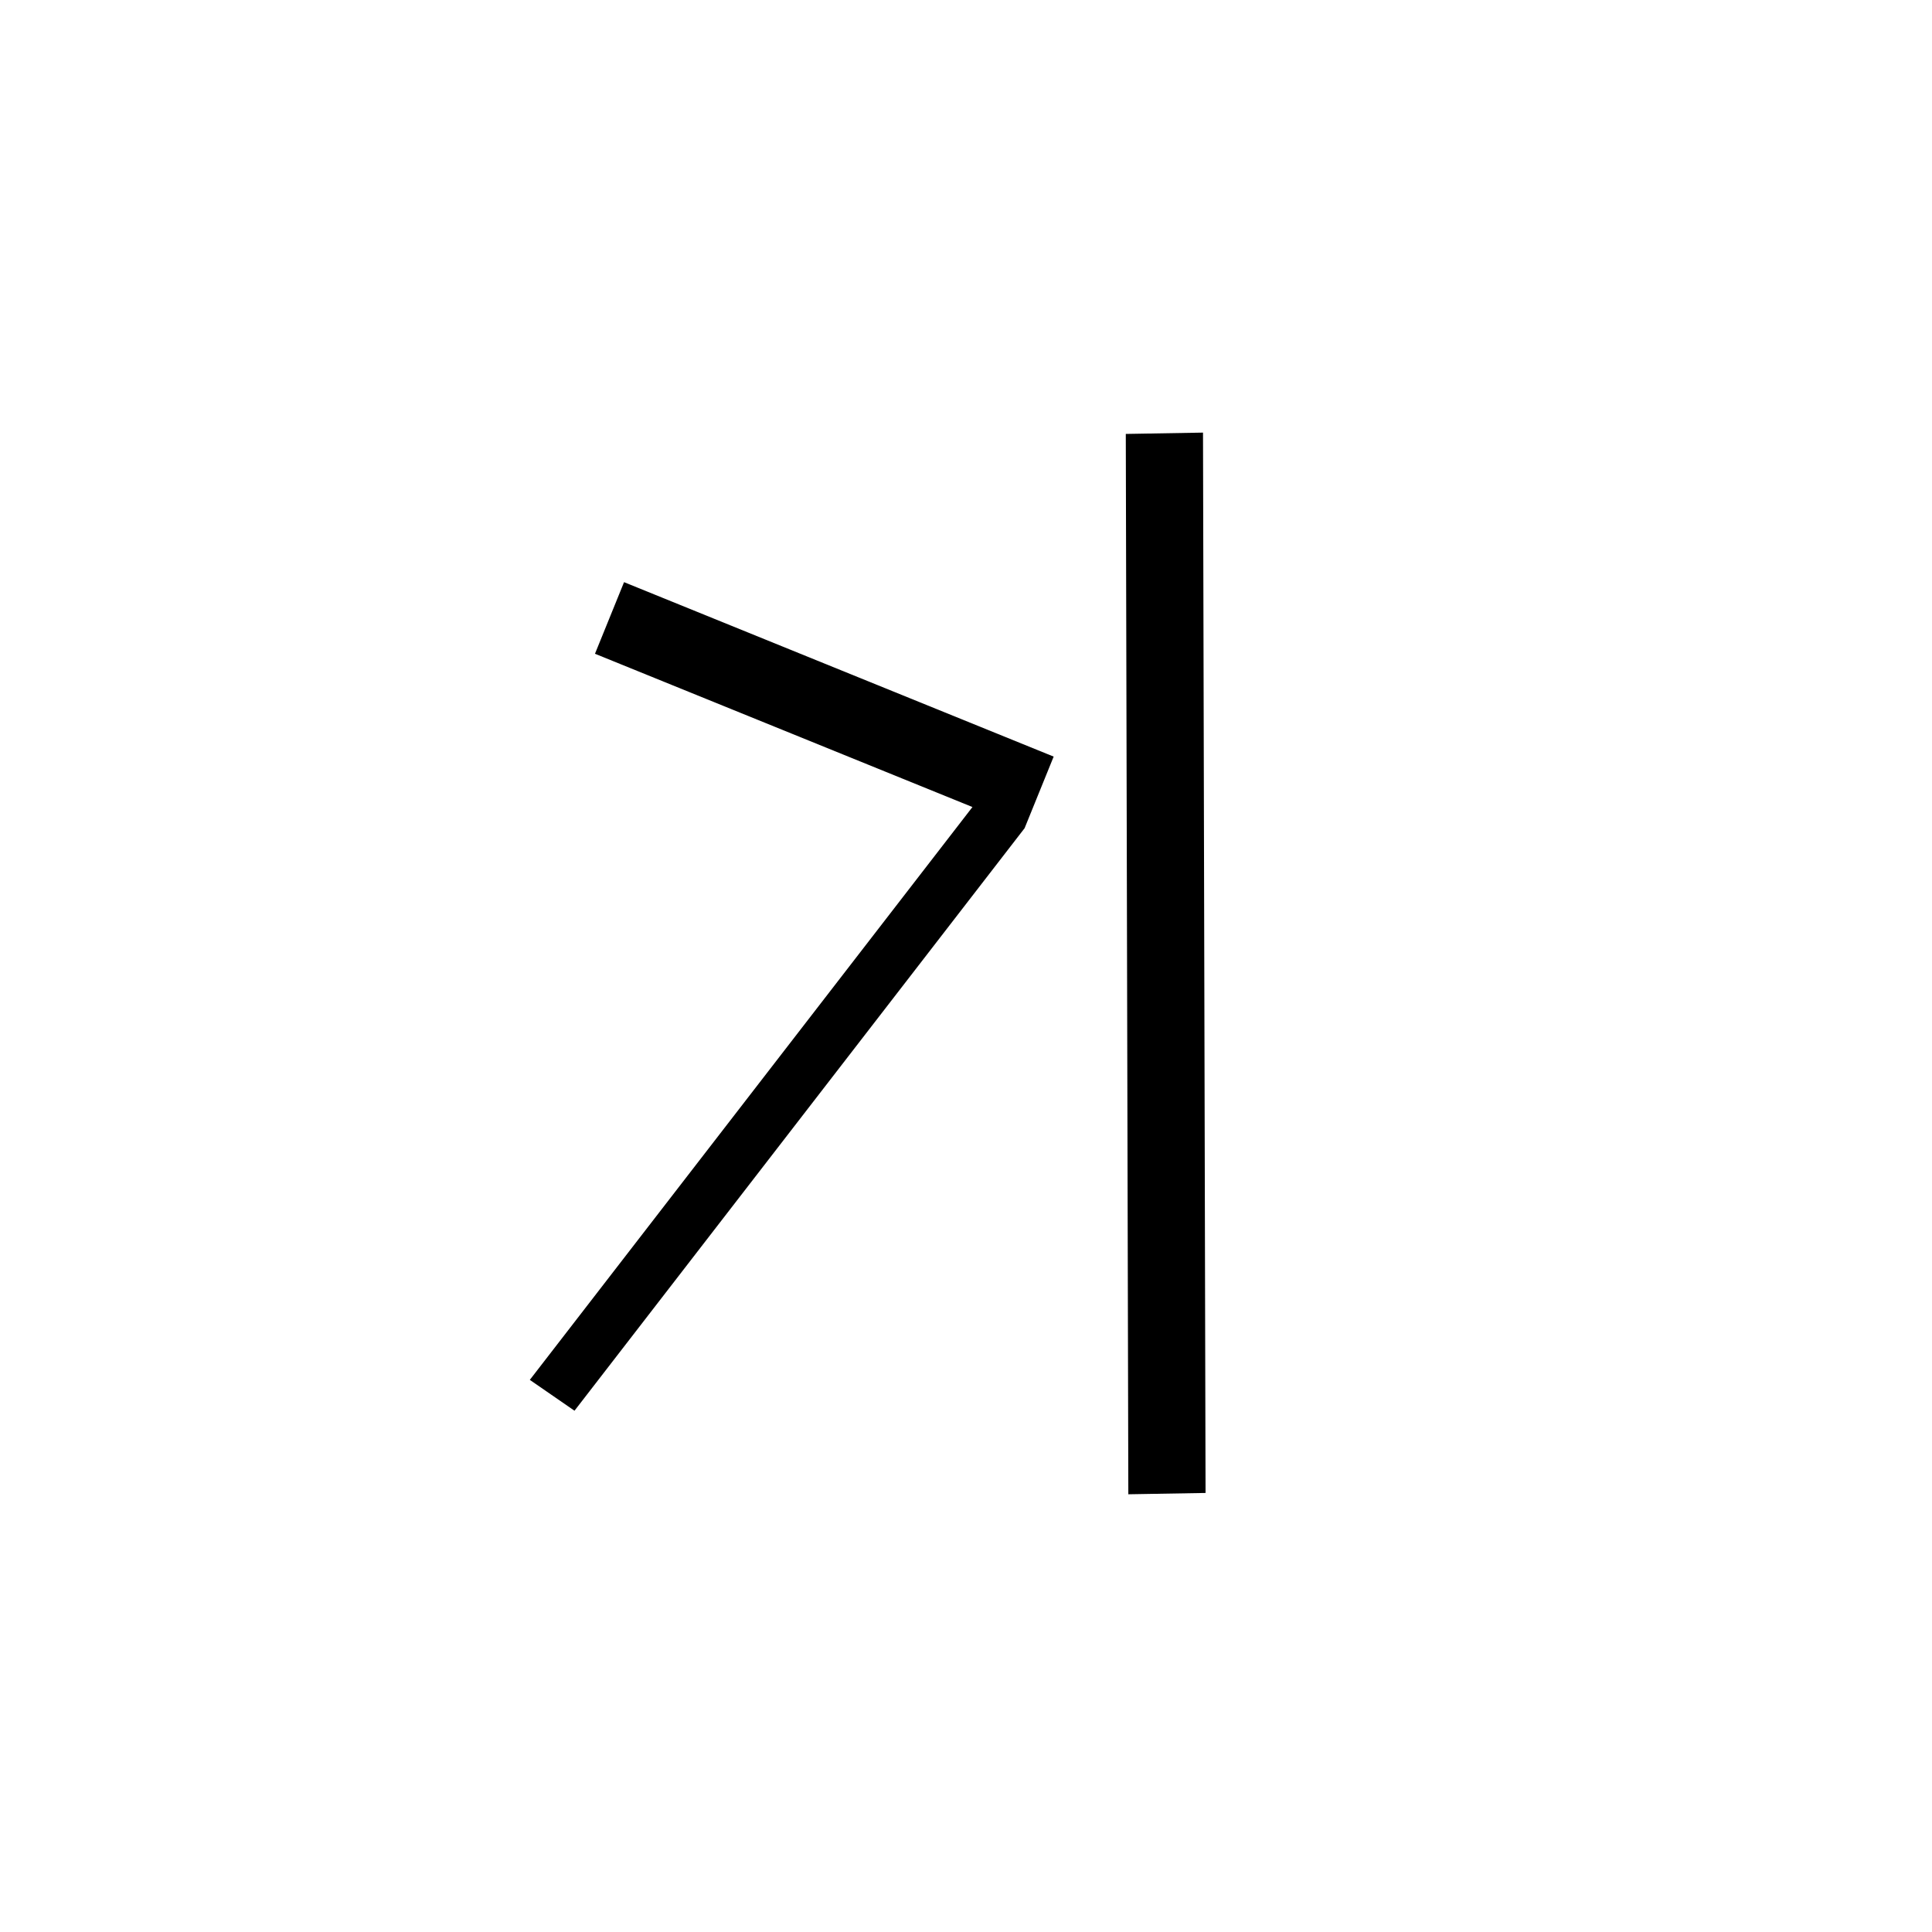
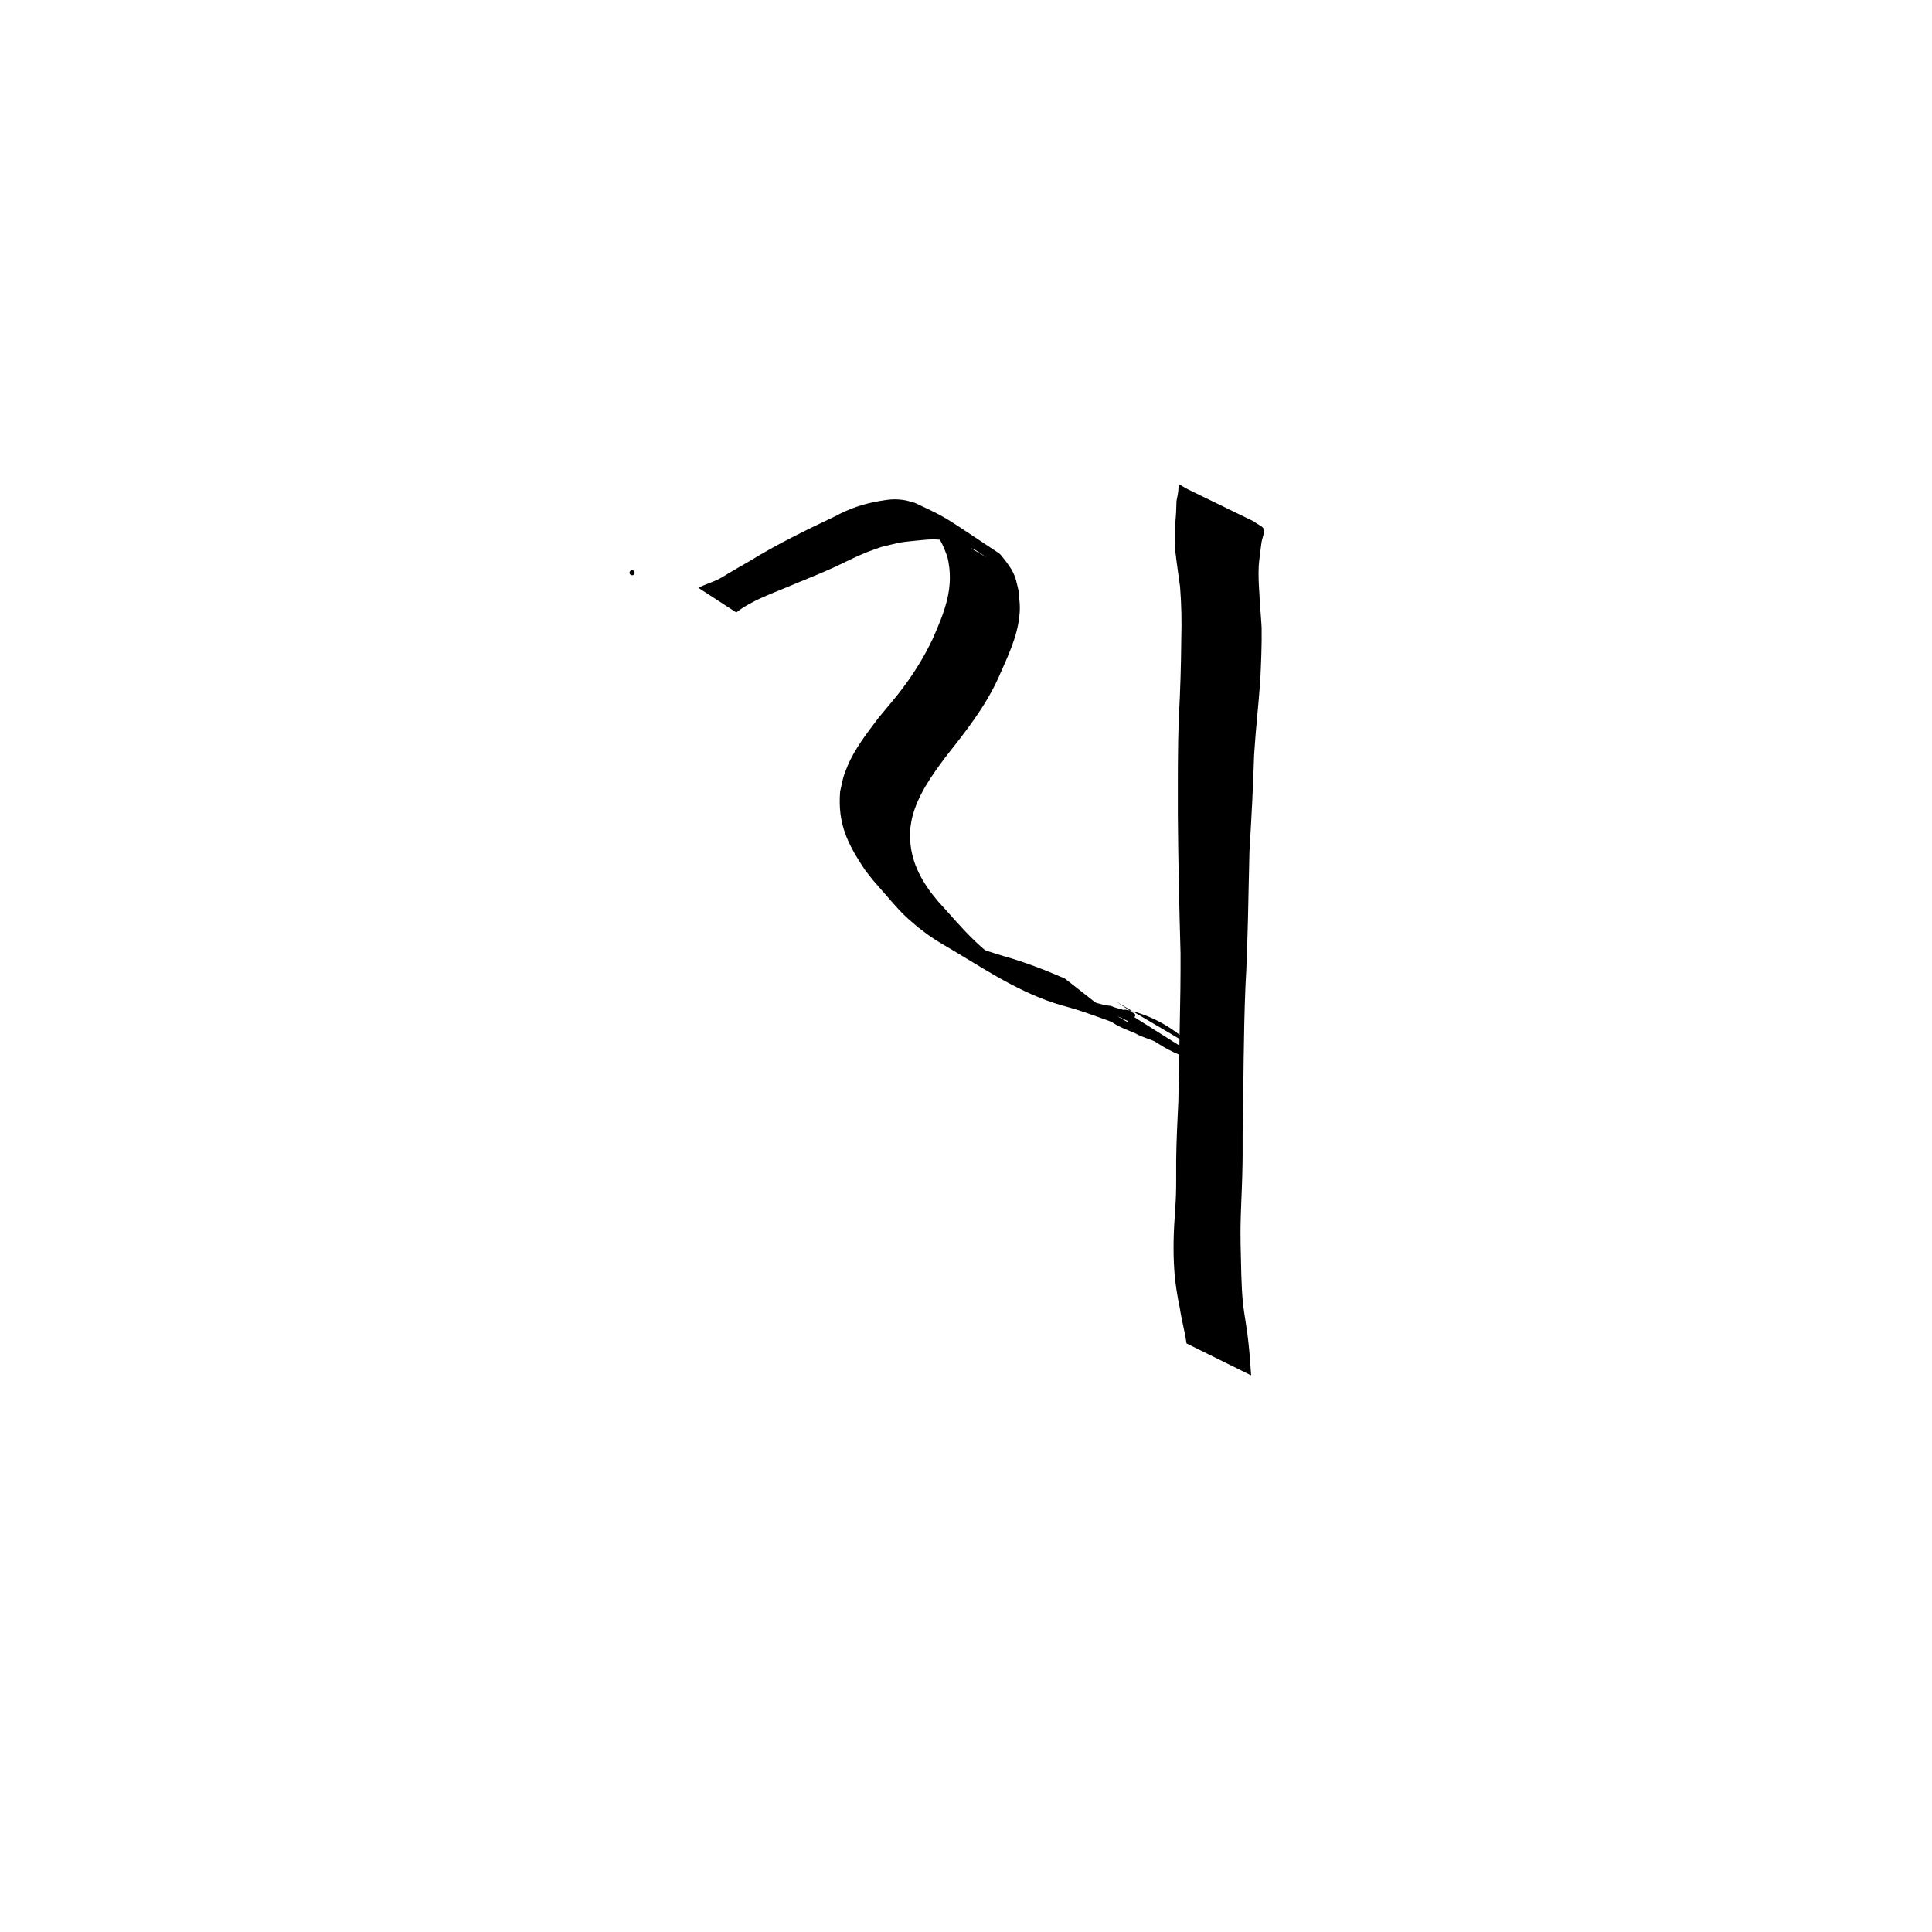
<svg xmlns="http://www.w3.org/2000/svg" width="1000" height="1000" viewBox="0 0 264.583 264.583" version="1.1" id="svg1">
  <defs id="defs1" />
-   <path id="rect2" style="fill:#000000;stroke-width:4.966" d="M 164.624 62.066 L 154.048 62.066 L 154.047 207.278 L 164.624 207.278 L 164.624 62.066 z M 85.28 81.187 L 81.274 90.924 L 132.923 112.799 L 72.111 190.207 L 78.22 194.536 L 140.058 115.821 L 144.063 106.084 L 85.28 81.187 z " transform="matrix(0.9998531,-0.01713715,0.00240271,0.9999971,0,0)" />
+   <path style="fill:#000000;stroke-width:0.265" id="path1" d="m 171.338,188.352 c -0.099,-1.495 -0.203,-2.992 -0.367,-4.482 -0.18,-1.76 -0.515,-3.497 -0.74,-5.251 -0.272,-2.762 -0.257,-5.536 -0.336,-8.307 -0.003,-0.75 -0.018,-1.5 -0.008,-2.249 0.033,-2.361 0.174,-4.72 0.237,-7.08 0.068,-2.587 0.05,-3.049 0.05,-5.72 0.138,-6.709 0.109,-13.419 0.384,-20.124 0.351,-6.158 0.391,-12.328 0.549,-18.493 0.267,-4.43 0.509,-8.857 0.642,-13.293 0.211,-3.426 0.606,-6.836 0.848,-10.259 0.104,-2.38 0.219,-4.757 0.179,-7.139 -0.083,-1.58 -0.248,-3.154 -0.31,-4.736 -0.093,-1.227 -0.143,-2.456 -0.088,-3.686 0.064,-0.975 0.23,-1.939 0.335,-2.909 0.034,-0.522 0.231,-1.009 0.346,-1.516 0.158,-1.076 -0.235,-0.871 -1.402,-1.726 0,0 -8.841,-4.302 -8.841,-4.302 v 0 c -1.177,-0.584 -1.398,-1.079 -1.432,-0.138 -0.024,0.567 -0.167,1.123 -0.267,1.68 -0.017,1.003 -0.059,2.004 -0.169,3.002 -0.09,1.277 -0.032,2.562 0.005,3.84 0.187,1.626 0.43,3.245 0.652,4.866 0.193,2.393 0.237,4.794 0.168,7.194 -0.029,3.513 -0.131,7.025 -0.323,10.533 -0.186,4.525 -0.142,9.053 -0.146,13.581 0.048,6.319 0.193,12.634 0.369,18.951 0.03,6.721 -0.225,13.441 -0.298,20.162 -0.131,2.713 -0.27,5.425 -0.3,8.142 -0.018,1.612 0.023,3.031 -0.025,4.64 -0.022,0.73 -0.073,1.459 -0.11,2.188 -0.217,2.731 -0.312,5.476 -0.124,8.211 0.112,1.793 0.411,3.55 0.775,5.308 0.238,1.594 0.678,3.142 0.899,4.739 z" />
+   <circle id="path2" style="fill:#000000;stroke:#000000;stroke-width:0.265" cx="86.567" cy="78.431" r="0.217" />
+   <path style="fill:#000000;stroke-width:0.265" id="path7" d="m 100.83,83.871 c 2.116,-1.626 4.653,-2.494 7.089,-3.516 2.003,-0.862 4.044,-1.635 6.03,-2.537 1.369,-0.622 3.034,-1.488 4.427,-2.061 0.756,-0.311 1.534,-0.566 2.302,-0.849 2.642,-0.625 2.232,-0.622 4.925,-0.885 1.918,-0.187 2.567,-0.265 4.466,0.103 1.511,0.293 2.146,0.628 3.512,1.193 4.379,2.895 -1.281,-0.896 -6.715,-3.572 -0.397,-0.196 0.641,0.613 0.933,0.946 1.056,1.199 1.395,2.082 1.944,3.559 1.003,4.174 -0.371,7.496 -2.025,11.265 -1.266,2.677 -2.868,5.186 -4.7,7.511 -0.873,1.109 -1.802,2.173 -2.698,3.263 -1.571,2.093 -3.223,4.172 -4.25,6.604 -0.659,1.561 -0.654,1.881 -1.018,3.517 -0.346,4.414 1.005,7.099 3.366,10.673 0.373,0.478 0.732,0.967 1.118,1.435 0.218,0.265 2.158,2.474 2.416,2.766 0.965,1.09 1.375,1.585 2.46,2.578 0.451,0.413 0.93,0.793 1.396,1.189 0.473,0.356 0.933,0.731 1.419,1.068 0.541,0.375 1.092,0.739 1.661,1.07 5.206,3.025 9.898,6.338 15.538,8.192 0.666,0.219 1.346,0.393 2.019,0.59 2.653,0.744 5.189,1.825 7.816,2.645 0,0 -8.435,-6.612 -8.435,-6.612 v 0 c -2.79,-1.212 -5.623,-2.302 -8.557,-3.121 -1.648,-0.519 -2.229,-0.656 -3.826,-1.348 -0.64,-0.277 -2.48,-1.267 -1.887,-0.901 2.641,1.633 5.356,3.143 8.039,4.705 0.547,0.318 -1.097,-0.632 -1.63,-0.974 -0.509,-0.326 -0.996,-0.684 -1.494,-1.026 -1.383,-1.066 -1.588,-1.168 -2.863,-2.374 -1.832,-1.733 -3.442,-3.684 -5.149,-5.535 -0.39,-0.494 -0.806,-0.969 -1.171,-1.482 -1.866,-2.622 -2.824,-5.165 -2.646,-8.409 0.099,-0.553 0.156,-1.115 0.296,-1.66 0.781,-3.046 2.653,-5.655 4.498,-8.138 2.77,-3.516 5.543,-6.98 7.376,-11.108 1.134,-2.58 2.47,-5.326 2.778,-8.161 0.163,-1.502 0.029,-2.144 -0.111,-3.62 -0.31,-1.272 -0.326,-1.726 -0.955,-2.861 -0.198,-0.358 -1.375,-2.003 -1.708,-2.223 -8.034,-5.321 -6.911,-4.733 -11.533,-6.905 -0.49,-0.127 -0.969,-0.304 -1.469,-0.381 -1.298,-0.199 -2.089,-0.088 -3.386,0.133 -2.135,0.364 -4.146,1.037 -6.05,2.084 -4.004,1.892 -7.985,3.833 -11.759,6.161 -1.664,0.955 -1.195,0.68 -2.831,1.643 -0.428,0.252 -0.842,0.53 -1.283,0.758 -0.929,0.479 -1.937,0.767 -2.872,1.229 z" />
+   <path style="fill:#000000;stroke-width:0.265" id="path8" d="m 143.195,134.613 c 0.569,0.528 1.268,0.925 1.94,1.311 1.309,0.752 2.62,1.501 3.93,2.251 1.102,0.6 2.212,1.182 3.278,1.845 0.959,0.646 2.058,1.034 3.119,1.479 1.012,0.612 2.18,0.798 3.202,1.377 0.598,0.222 1.163,0.56 1.797,0.663 0.043,0.045 0.068,0.117 0.128,0.134 0.075,0.021 0.155,-0.046 0.232,-0.034 0.273,0.043 0.571,0.306 0.88,0.373 0.133,0.207 0.427,0.151 0.601,0.278 0.064,0.047 0.213,0.227 0.144,0.188 -9.273,-5.259 -10.949,-6.049 -8.065,-4.686 0.018,0.05 0.117,0.019 0.136,0.066 0.025,0.06 -0.034,0.161 0.023,0.194 0.921,0.536 5.506,4.538 8.823,4.856 0.092,-0.004 0.175,-0.321 0.22,-0.425 0,0 -8.213,-5.171 -8.213,-5.171 v 0 c 0.081,-0.192 0.151,-0.25 0.064,-0.432 -2.646,-1.83 -6.267,-3.876 8.332,4.715 0.047,0.028 -0.066,0.101 -0.119,0.112 -0.072,0.015 0.032,-0.281 -0.109,-0.193 -2.467,-2.581 -5.853,-4.556 -9.33,-5.23 -0.166,-0.051 -0.334,0.047 -0.491,-0.003 -0.045,-0.014 -0.061,-0.081 -0.107,-0.095 -0.063,-0.018 -0.131,0.004 -0.196,0.005 -0.431,-0.13 -0.862,-0.244 -1.274,-0.439 -0.674,-0.035 -1.319,-0.231 -1.97,-0.395 -0.736,-0.221 -1.444,-0.489 -2.141,-0.811 -0.711,-0.26 -1.425,-0.53 -2.09,-0.892 6.059,3.533 1.71,1.024 0.327,0.158 z" />
</svg>
